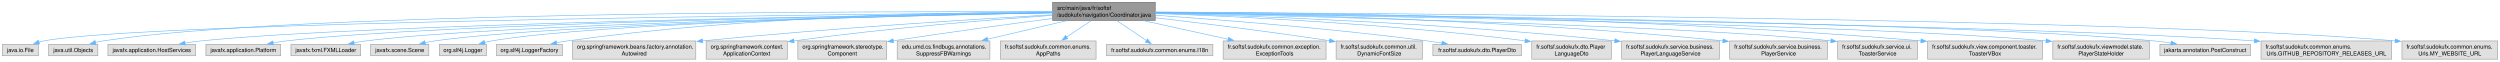
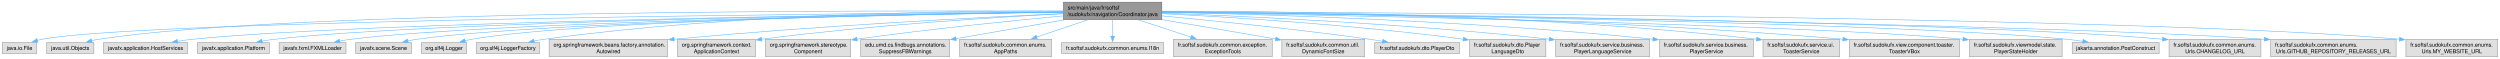
- <svg xmlns="http://www.w3.org/2000/svg" xmlns:xlink="http://www.w3.org/1999/xlink" width="4395pt" height="108pt" viewBox="0.00 0.00 4394.75 108.00">
+ <svg xmlns="http://www.w3.org/2000/svg" xmlns:xlink="http://www.w3.org/1999/xlink" width="4581pt" height="108pt" viewBox="0.00 0.00 4580.75 108.00">
  <g id="graph0" class="graph" transform="scale(1 1) rotate(0) translate(4 104)">
    <g id="Node000001" class="node">
      <g id="a_Node000001">
        <a xlink:title=" ">
-           <polygon fill="#999999" stroke="#666666" points="2026.75,-100 1846.5,-100 1846.5,-68 2026.75,-68 2026.75,-100" />
-           <text text-anchor="start" x="1854.5" y="-86.5" font-family="Helvetica,sans-Serif" font-size="10.00">src/main/java/fr/softsf</text>
-           <text text-anchor="middle" x="1936.62" y="-74.5" font-family="Helvetica,sans-Serif" font-size="10.00">/sudokufx/navigation/Coordinator.java</text>
+           <polygon fill="#999999" stroke="#666666" points="2124.75,-100 1944.5,-100 1944.5,-68 2124.75,-68 2124.75,-100" />
+           <text text-anchor="start" x="1952.5" y="-86.5" font-family="Helvetica,sans-Serif" font-size="10.00">src/main/java/fr/softsf</text>
+           <text text-anchor="middle" x="2034.62" y="-74.5" font-family="Helvetica,sans-Serif" font-size="10.00">/sudokufx/navigation/Coordinator.java</text>
        </a>
      </g>
    </g>
    <g id="Node000002" class="node">
      <g id="a_Node000002">
        <a xlink:title=" ">
          <polygon fill="#e0e0e0" stroke="#999999" points="63.25,-26 0,-26 0,-6 63.25,-6 63.25,-26" />
          <text text-anchor="middle" x="31.62" y="-12.5" font-family="Helvetica,sans-Serif" font-size="10.00">java.io.File</text>
        </a>
      </g>
    </g>
    <g id="edge1_Node000001_Node000002" class="edge">
      <g id="a_edge1_Node000001_Node000002">
        <a xlink:title=" ">
-           <path fill="none" stroke="#63b8ff" d="M1846.19,-82.24C1497,-79.06 247.41,-65.44 72.62,-32 69.82,-31.46 66.96,-30.76 64.11,-29.95" />
-           <polygon fill="#63b8ff" stroke="#63b8ff" points="65.41,-26.7 54.82,-26.91 63.24,-33.35 65.41,-26.7" />
+           <path fill="none" stroke="#63b8ff" d="M1944.08,-82.37C1583.13,-79.63 257.4,-67.22 72.62,-32 69.82,-31.47 66.96,-30.76 64.11,-29.96" />
+           <polygon fill="#63b8ff" stroke="#63b8ff" points="65.41,-26.7 54.82,-26.92 63.23,-33.35 65.41,-26.7" />
        </a>
      </g>
    </g>
    <g id="Node000003" class="node">
      <g id="a_Node000003">
        <a xlink:title=" ">
          <polygon fill="#e0e0e0" stroke="#999999" points="167.88,-26 81.38,-26 81.38,-6 167.88,-6 167.88,-26" />
          <text text-anchor="middle" x="124.62" y="-12.5" font-family="Helvetica,sans-Serif" font-size="10.00">java.util.Objects</text>
        </a>
      </g>
    </g>
    <g id="edge2_Node000001_Node000003" class="edge">
      <g id="a_edge2_Node000001_Node000003">
        <a xlink:title=" ">
-           <path fill="none" stroke="#63b8ff" d="M1846.12,-83.38C1533.91,-84.23 503.19,-82.99 176.62,-32 172.31,-31.33 167.85,-30.4 163.43,-29.34" />
-           <polygon fill="#63b8ff" stroke="#63b8ff" points="164.7,-26.06 154.13,-26.88 162.9,-32.82 164.7,-26.06" />
+           <path fill="none" stroke="#63b8ff" d="M1944.17,-83.54C1620.83,-85.02 523.19,-85.85 176.62,-32 172.31,-31.33 167.85,-30.41 163.43,-29.35" />
+           <polygon fill="#63b8ff" stroke="#63b8ff" points="164.7,-26.06 154.13,-26.88 162.9,-32.83 164.7,-26.06" />
        </a>
      </g>
    </g>
    <g id="Node000004" class="node">
      <g id="a_Node000004">
        <a xlink:title=" ">
          <polygon fill="#e0e0e0" stroke="#999999" points="339.62,-26 185.62,-26 185.62,-6 339.62,-6 339.62,-26" />
          <text text-anchor="middle" x="262.62" y="-12.5" font-family="Helvetica,sans-Serif" font-size="10.00">javafx.application.HostServices</text>
        </a>
      </g>
    </g>
    <g id="edge3_Node000001_Node000004" class="edge">
      <g id="a_edge3_Node000001_Node000004">
        <a xlink:title=" ">
-           <path fill="none" stroke="#63b8ff" d="M1846.13,-81.77C1554.64,-77.54 642.22,-62.17 348.62,-32 339.62,-31.07 330.14,-29.77 320.89,-28.3" />
-           <polygon fill="#63b8ff" stroke="#63b8ff" points="321.7,-24.89 311.27,-26.7 320.56,-31.79 321.7,-24.89" />
+           <path fill="none" stroke="#63b8ff" d="M1944.16,-81.96C1640.98,-78.23 662.27,-63.93 348.62,-32 339.62,-31.08 330.14,-29.78 320.89,-28.32" />
+           <polygon fill="#63b8ff" stroke="#63b8ff" points="321.7,-24.9 311.26,-26.72 320.56,-31.81 321.7,-24.9" />
        </a>
      </g>
    </g>
    <g id="Node000005" class="node">
      <g id="a_Node000005">
        <a xlink:title=" ">
          <polygon fill="#e0e0e0" stroke="#999999" points="489.38,-26 357.88,-26 357.88,-6 489.38,-6 489.38,-26" />
          <text text-anchor="middle" x="423.62" y="-12.5" font-family="Helvetica,sans-Serif" font-size="10.00">javafx.application.Platform</text>
        </a>
      </g>
    </g>
    <g id="edge4_Node000001_Node000005" class="edge">
      <g id="a_edge4_Node000001_Node000005">
        <a xlink:title=" ">
-           <path fill="none" stroke="#63b8ff" d="M1846.13,-81.71C1573.28,-77.51 761.32,-62.72 498.62,-32 491.27,-31.14 483.56,-29.94 475.99,-28.59" />
-           <polygon fill="#63b8ff" stroke="#63b8ff" points="476.66,-25.16 466.18,-26.74 475.36,-32.04 476.66,-25.16" />
+           <path fill="none" stroke="#63b8ff" d="M1944.07,-81.95C1658.84,-78.32 781.23,-64.73 498.62,-32 491.27,-31.15 483.55,-29.95 475.99,-28.61" />
+           <polygon fill="#63b8ff" stroke="#63b8ff" points="476.66,-25.17 466.18,-26.76 475.36,-32.05 476.66,-25.17" />
        </a>
      </g>
    </g>
    <g id="Node000006" class="node">
      <g id="a_Node000006">
        <a xlink:title=" ">
          <polygon fill="#e0e0e0" stroke="#999999" points="629.88,-26 507.38,-26 507.38,-6 629.88,-6 629.88,-26" />
          <text text-anchor="middle" x="568.62" y="-12.5" font-family="Helvetica,sans-Serif" font-size="10.00">javafx.fxml.FXMLLoader</text>
        </a>
      </g>
    </g>
    <g id="edge5_Node000001_Node000006" class="edge">
      <g id="a_edge5_Node000001_Node000006">
        <a xlink:title=" ">
-           <path fill="none" stroke="#63b8ff" d="M1846.45,-81.47C1592.2,-76.85 872.87,-61.48 638.62,-32 631.83,-31.14 624.71,-29.96 617.73,-28.63" />
-           <polygon fill="#63b8ff" stroke="#63b8ff" points="618.91,-25.3 608.42,-26.75 617.52,-32.16 618.91,-25.3" />
+           <path fill="none" stroke="#63b8ff" d="M1944.4,-81.76C1677.17,-77.77 892.68,-63.61 638.62,-32 631.83,-31.15 624.71,-29.98 617.73,-28.65" />
+           <polygon fill="#63b8ff" stroke="#63b8ff" points="618.91,-25.32 608.41,-26.77 617.52,-32.18 618.91,-25.32" />
        </a>
      </g>
    </g>
    <g id="Node000007" class="node">
      <g id="a_Node000007">
        <a xlink:title=" ">
          <polygon fill="#e0e0e0" stroke="#999999" points="749.75,-26 647.5,-26 647.5,-6 749.75,-6 749.75,-26" />
          <text text-anchor="middle" x="698.62" y="-12.5" font-family="Helvetica,sans-Serif" font-size="10.00">javafx.scene.Scene</text>
        </a>
      </g>
    </g>
    <g id="edge6_Node000001_Node000007" class="edge">
      <g id="a_edge6_Node000001_Node000007">
        <a xlink:title=" ">
-           <path fill="none" stroke="#63b8ff" d="M1846.37,-81.4C1608.62,-76.81 969.05,-61.99 759.62,-32 754.24,-31.23 748.64,-30.19 743.11,-29.01" />
-           <polygon fill="#63b8ff" stroke="#63b8ff" points="743.96,-25.62 733.43,-26.79 742.39,-32.44 743.96,-25.62" />
+           <path fill="none" stroke="#63b8ff" d="M1944.2,-81.75C1692.76,-77.88 988.71,-64.41 759.62,-32 754.24,-31.24 748.64,-30.2 743.11,-29.03" />
+           <polygon fill="#63b8ff" stroke="#63b8ff" points="743.95,-25.64 733.42,-26.81 742.39,-32.46 743.95,-25.64" />
        </a>
      </g>
    </g>
    <g id="Node000008" class="node">
      <g id="a_Node000008">
        <a xlink:title=" ">
          <polygon fill="#e0e0e0" stroke="#999999" points="851,-26 768.25,-26 768.25,-6 851,-6 851,-26" />
          <text text-anchor="middle" x="809.62" y="-12.5" font-family="Helvetica,sans-Serif" font-size="10.00">org.slf4j.Logger</text>
        </a>
      </g>
    </g>
    <g id="edge7_Node000001_Node000008" class="edge">
      <g id="a_edge7_Node000001_Node000008">
        <a xlink:title=" ">
-           <path fill="none" stroke="#63b8ff" d="M1846.31,-81.56C1622.79,-77.53 1048.29,-64.27 859.62,-32 855.76,-31.34 851.76,-30.47 847.8,-29.49" />
-           <polygon fill="#63b8ff" stroke="#63b8ff" points="848.88,-26.15 838.31,-26.88 847.02,-32.9 848.88,-26.15" />
+           <path fill="none" stroke="#63b8ff" d="M1944,-81.97C1706.09,-78.8 1067.75,-67.17 859.62,-32 855.75,-31.35 851.76,-30.48 847.8,-29.5" />
+           <polygon fill="#63b8ff" stroke="#63b8ff" points="848.87,-26.17 838.3,-26.9 847.02,-32.92 848.87,-26.17" />
        </a>
      </g>
    </g>
    <g id="Node000009" class="node">
      <g id="a_Node000009">
        <a xlink:title=" ">
          <polygon fill="#e0e0e0" stroke="#999999" points="984.5,-26 868.75,-26 868.75,-6 984.5,-6 984.5,-26" />
          <text text-anchor="middle" x="926.62" y="-12.5" font-family="Helvetica,sans-Serif" font-size="10.00">org.slf4j.LoggerFactory</text>
        </a>
      </g>
    </g>
    <g id="edge8_Node000001_Node000009" class="edge">
      <g id="a_edge8_Node000001_Node000009">
        <a xlink:title=" ">
-           <path fill="none" stroke="#63b8ff" d="M1846.33,-83.2C1677.72,-82.44 1303.91,-75.46 992.62,-32 986.59,-31.16 980.29,-30.04 974.08,-28.79" />
-           <polygon fill="#63b8ff" stroke="#63b8ff" points="975.07,-25.43 964.56,-26.76 973.61,-32.27 975.07,-25.43" />
+           <path fill="none" stroke="#63b8ff" d="M1944.24,-83.86C1762.88,-84.43 1342.09,-79.89 992.62,-32 986.59,-31.17 980.28,-30.06 974.07,-28.82" />
+           <polygon fill="#63b8ff" stroke="#63b8ff" points="975.06,-25.46 964.55,-26.79 973.6,-32.3 975.06,-25.46" />
        </a>
      </g>
    </g>
    <g id="Node000010" class="node">
      <g id="a_Node000010">
        <a xlink:title=" ">
          <polygon fill="#e0e0e0" stroke="#999999" points="1219.12,-32 1002.12,-32 1002.12,0 1219.12,0 1219.12,-32" />
          <text text-anchor="start" x="1010.12" y="-18.5" font-family="Helvetica,sans-Serif" font-size="10.00">org.springframework.beans.factory.annotation.</text>
          <text text-anchor="middle" x="1110.62" y="-6.5" font-family="Helvetica,sans-Serif" font-size="10.00">Autowired</text>
        </a>
      </g>
    </g>
    <g id="edge9_Node000001_Node000010" class="edge">
      <g id="a_edge9_Node000001_Node000010">
        <a xlink:title=" ">
-           <path fill="none" stroke="#63b8ff" d="M1846.24,-78.07C1713.69,-70.49 1458.52,-54.56 1230.75,-32.17" />
-           <polygon fill="#63b8ff" stroke="#63b8ff" points="1231.38,-28.72 1221.08,-31.22 1230.69,-35.69 1231.38,-28.72" />
+           <path fill="none" stroke="#63b8ff" d="M1944.12,-79.14C1796.96,-72.46 1496.39,-57.08 1230.99,-32.18" />
+           <polygon fill="#63b8ff" stroke="#63b8ff" points="1231.37,-28.7 1221.08,-31.25 1230.71,-35.67 1231.37,-28.7" />
        </a>
      </g>
    </g>
    <g id="Node000011" class="node">
      <g id="a_Node000011">
        <a xlink:title=" ">
          <polygon fill="#e0e0e0" stroke="#999999" points="1380,-32 1237.25,-32 1237.25,0 1380,0 1380,-32" />
          <text text-anchor="start" x="1245.25" y="-18.5" font-family="Helvetica,sans-Serif" font-size="10.00">org.springframework.context.</text>
          <text text-anchor="middle" x="1308.62" y="-6.5" font-family="Helvetica,sans-Serif" font-size="10.00">ApplicationContext</text>
        </a>
      </g>
    </g>
    <g id="edge10_Node000001_Node000011" class="edge">
      <g id="a_edge10_Node000001_Node000011">
        <a xlink:title=" ">
-           <path fill="none" stroke="#63b8ff" d="M1846.32,-77.09C1739.97,-69.56 1557.79,-54.89 1391.08,-32.11" />
-           <polygon fill="#63b8ff" stroke="#63b8ff" points="1392.01,-28.71 1381.62,-30.81 1391.05,-35.64 1392.01,-28.71" />
+           <path fill="none" stroke="#63b8ff" d="M1944.05,-78.82C1821.22,-72.49 1594.83,-58.46 1391.32,-32.12" />
+           <polygon fill="#63b8ff" stroke="#63b8ff" points="1391.98,-28.68 1381.62,-30.85 1391.08,-35.62 1391.98,-28.68" />
        </a>
      </g>
    </g>
    <g id="Node000012" class="node">
      <g id="a_Node000012">
        <a xlink:title=" ">
          <polygon fill="#e0e0e0" stroke="#999999" points="1554.75,-32 1398.5,-32 1398.5,0 1554.75,0 1554.75,-32" />
          <text text-anchor="start" x="1406.5" y="-18.5" font-family="Helvetica,sans-Serif" font-size="10.00">org.springframework.stereotype.</text>
          <text text-anchor="middle" x="1476.62" y="-6.5" font-family="Helvetica,sans-Serif" font-size="10.00">Component</text>
        </a>
      </g>
    </g>
    <g id="edge11_Node000001_Node000012" class="edge">
      <g id="a_edge11_Node000001_Node000012">
        <a xlink:title=" ">
-           <path fill="none" stroke="#63b8ff" d="M1846.05,-71.51C1773.09,-62.05 1667.6,-47.91 1565.95,-32.33" />
-           <polygon fill="#63b8ff" stroke="#63b8ff" points="1566.77,-28.91 1556.35,-30.85 1565.71,-35.83 1566.77,-28.91" />
+           <path fill="none" stroke="#63b8ff" d="M1944.12,-74.9C1851.64,-66.24 1703.63,-51.31 1566,-32.28" />
+           <polygon fill="#63b8ff" stroke="#63b8ff" points="1566.73,-28.85 1556.34,-30.93 1565.76,-35.78 1566.73,-28.85" />
        </a>
      </g>
    </g>
    <g id="Node000013" class="node">
      <g id="a_Node000013">
        <a xlink:title=" ">
          <polygon fill="#e0e0e0" stroke="#999999" points="1736.12,-32 1573.12,-32 1573.12,0 1736.12,0 1736.12,-32" />
          <text text-anchor="start" x="1581.12" y="-18.5" font-family="Helvetica,sans-Serif" font-size="10.00">edu.umd.cs.findbugs.annotations.</text>
          <text text-anchor="middle" x="1654.62" y="-6.5" font-family="Helvetica,sans-Serif" font-size="10.00">SuppressFBWarnings</text>
        </a>
      </g>
    </g>
    <g id="edge12_Node000001_Node000013" class="edge">
      <g id="a_edge12_Node000001_Node000013">
        <a xlink:title=" ">
-           <path fill="none" stroke="#63b8ff" d="M1870.51,-67.53C1829.03,-57.82 1775.36,-45.26 1731.91,-35.09" />
-           <polygon fill="#63b8ff" stroke="#63b8ff" points="1732.82,-31.71 1722.29,-32.84 1731.23,-38.52 1732.82,-31.71" />
+           <path fill="none" stroke="#63b8ff" d="M1945.53,-67.53C1885.95,-57.18 1807.72,-43.59 1747.4,-33.11" />
+           <polygon fill="#63b8ff" stroke="#63b8ff" points="1748.29,-29.72 1737.84,-31.45 1747.09,-36.61 1748.29,-29.72" />
        </a>
      </g>
    </g>
    <g id="Node000014" class="node">
      <g id="a_Node000014">
        <a xlink:title=" ">
          <polygon fill="#e0e0e0" stroke="#999999" points="1922.75,-32 1754.5,-32 1754.5,0 1922.75,0 1922.75,-32" />
          <text text-anchor="start" x="1762.5" y="-18.5" font-family="Helvetica,sans-Serif" font-size="10.00">fr.softsf.sudokufx.common.enums.</text>
          <text text-anchor="middle" x="1838.62" y="-6.5" font-family="Helvetica,sans-Serif" font-size="10.00">AppPaths</text>
        </a>
      </g>
    </g>
    <g id="edge13_Node000001_Node000014" class="edge">
      <g id="a_edge13_Node000001_Node000014">
        <a xlink:title=" ">
-           <path fill="none" stroke="#63b8ff" d="M1913.9,-67.69C1901.12,-59.09 1884.97,-48.21 1870.91,-38.74" />
-           <polygon fill="#63b8ff" stroke="#63b8ff" points="1873.08,-35.98 1862.83,-33.3 1869.17,-41.79 1873.08,-35.98" />
+           <path fill="none" stroke="#63b8ff" d="M1988.67,-67.53C1960.76,-58.13 1924.91,-46.05 1895.25,-36.07" />
+           <polygon fill="#63b8ff" stroke="#63b8ff" points="1896.66,-32.85 1886.06,-32.97 1894.42,-39.48 1896.66,-32.85" />
        </a>
      </g>
    </g>
    <g id="Node000015" class="node">
      <g id="a_Node000015">
        <a xlink:title=" ">
          <polygon fill="#e0e0e0" stroke="#999999" points="2128.12,-26 1941.12,-26 1941.12,-6 2128.12,-6 2128.12,-26" />
          <text text-anchor="middle" x="2034.62" y="-12.5" font-family="Helvetica,sans-Serif" font-size="10.00">fr.softsf.sudokufx.common.enums.I18n</text>
        </a>
      </g>
    </g>
    <g id="edge14_Node000001_Node000015" class="edge">
      <g id="a_edge14_Node000001_Node000015">
        <a xlink:title=" ">
-           <path fill="none" stroke="#63b8ff" d="M1959.35,-67.69C1974.94,-57.2 1995.56,-43.31 2011.27,-32.73" />
-           <polygon fill="#63b8ff" stroke="#63b8ff" points="2013.2,-35.65 2019.54,-27.16 2009.29,-29.84 2013.2,-35.65" />
+           <path fill="none" stroke="#63b8ff" d="M2034.62,-67.69C2034.62,-58.8 2034.62,-47.46 2034.62,-37.77" />
+           <polygon fill="#63b8ff" stroke="#63b8ff" points="2038.13,-37.83 2034.63,-27.83 2031.13,-37.83 2038.13,-37.83" />
        </a>
      </g>
    </g>
    <g id="Node000016" class="node">
      <g id="a_Node000016">
        <a xlink:title=" ">
          <polygon fill="#e0e0e0" stroke="#999999" points="2327.12,-32 2146.12,-32 2146.12,0 2327.12,0 2327.12,-32" />
          <text text-anchor="start" x="2154.12" y="-18.5" font-family="Helvetica,sans-Serif" font-size="10.00">fr.softsf.sudokufx.common.exception.</text>
          <text text-anchor="middle" x="2236.62" y="-6.5" font-family="Helvetica,sans-Serif" font-size="10.00">ExceptionTools</text>
        </a>
      </g>
    </g>
    <g id="edge15_Node000001_Node000016" class="edge">
      <g id="a_edge15_Node000001_Node000016">
        <a xlink:title=" ">
-           <path fill="none" stroke="#63b8ff" d="M2006.96,-67.53C2051.28,-57.78 2108.67,-45.15 2154.99,-34.96" />
-           <polygon fill="#63b8ff" stroke="#63b8ff" points="2155.72,-38.38 2164.73,-32.82 2154.21,-31.55 2155.72,-38.38" />
+           <path fill="none" stroke="#63b8ff" d="M2081.99,-67.53C2110.88,-58.09 2148.03,-45.95 2178.67,-35.94" />
+           <polygon fill="#63b8ff" stroke="#63b8ff" points="2179.35,-39.39 2187.77,-32.96 2177.18,-32.74 2179.35,-39.39" />
        </a>
      </g>
    </g>
    <g id="Node000017" class="node">
      <g id="a_Node000017">
        <a xlink:title=" ">
          <polygon fill="#e0e0e0" stroke="#999999" points="2496.5,-32 2344.75,-32 2344.75,0 2496.5,0 2496.5,-32" />
          <text text-anchor="start" x="2352.75" y="-18.5" font-family="Helvetica,sans-Serif" font-size="10.00">fr.softsf.sudokufx.common.util.</text>
          <text text-anchor="middle" x="2420.62" y="-6.5" font-family="Helvetica,sans-Serif" font-size="10.00">DynamicFontSize</text>
        </a>
      </g>
    </g>
    <g id="edge16_Node000001_Node000017" class="edge">
      <g id="a_edge16_Node000001_Node000017">
        <a xlink:title=" ">
-           <path fill="none" stroke="#63b8ff" d="M2026.96,-72.79C2105.53,-63.6 2222.73,-49.19 2333.59,-32.42" />
-           <polygon fill="#63b8ff" stroke="#63b8ff" points="2333.79,-35.94 2343.15,-30.97 2332.74,-29.01 2333.79,-35.94" />
+           <path fill="none" stroke="#63b8ff" d="M2125.19,-67.94C2182.38,-58.37 2258.14,-45.6 2333.51,-32.53" />
+           <polygon fill="#63b8ff" stroke="#63b8ff" points="2333.88,-36.02 2343.13,-30.86 2332.68,-29.12 2333.88,-36.02" />
        </a>
      </g>
    </g>
    <g id="Node000018" class="node">
      <g id="a_Node000018">
        <a xlink:title=" ">
          <polygon fill="#e0e0e0" stroke="#999999" points="2670.38,-26 2514.88,-26 2514.88,-6 2670.38,-6 2670.38,-26" />
          <text text-anchor="middle" x="2592.62" y="-12.5" font-family="Helvetica,sans-Serif" font-size="10.00">fr.softsf.sudokufx.dto.PlayerDto</text>
        </a>
      </g>
    </g>
    <g id="edge17_Node000001_Node000018" class="edge">
      <g id="a_edge17_Node000001_Node000018">
        <a xlink:title=" ">
-           <path fill="none" stroke="#63b8ff" d="M2027.05,-77.18C2139.5,-69.41 2337.21,-54.03 2505.62,-32 2513.87,-30.92 2522.52,-29.63 2531.04,-28.26" />
-           <polygon fill="#63b8ff" stroke="#63b8ff" points="2531.34,-31.76 2540.63,-26.67 2530.2,-24.85 2531.34,-31.76" />
+           <path fill="none" stroke="#63b8ff" d="M2125.13,-74.9C2220.11,-66.01 2373.67,-50.5 2505.62,-32 2513.36,-30.92 2521.47,-29.67 2529.49,-28.37" />
+           <polygon fill="#63b8ff" stroke="#63b8ff" points="2529.94,-31.84 2539.23,-26.75 2528.79,-24.93 2529.94,-31.84" />
        </a>
      </g>
    </g>
    <g id="Node000019" class="node">
      <g id="a_Node000019">
        <a xlink:title=" ">
          <polygon fill="#e0e0e0" stroke="#999999" points="2828.5,-32 2688.75,-32 2688.75,0 2828.5,0 2828.5,-32" />
          <text text-anchor="start" x="2696.75" y="-18.5" font-family="Helvetica,sans-Serif" font-size="10.00">fr.softsf.sudokufx.dto.Player</text>
          <text text-anchor="middle" x="2758.62" y="-6.5" font-family="Helvetica,sans-Serif" font-size="10.00">LanguageDto</text>
        </a>
      </g>
    </g>
    <g id="edge18_Node000001_Node000019" class="edge">
      <g id="a_edge18_Node000001_Node000019">
        <a xlink:title=" ">
-           <path fill="none" stroke="#63b8ff" d="M2027.03,-80.27C2165.06,-75.32 2436.77,-62.57 2677.07,-32.23" />
-           <polygon fill="#63b8ff" stroke="#63b8ff" points="2677.51,-35.7 2686.98,-30.96 2676.62,-28.75 2677.51,-35.7" />
+           <path fill="none" stroke="#63b8ff" d="M2125.22,-78.95C2248.06,-72.76 2474.48,-58.89 2677.31,-32.21" />
+           <polygon fill="#63b8ff" stroke="#63b8ff" points="2677.53,-35.72 2686.98,-30.93 2676.6,-28.78 2677.53,-35.72" />
        </a>
      </g>
    </g>
    <g id="Node000020" class="node">
      <g id="a_Node000020">
        <a xlink:title=" ">
          <polygon fill="#e0e0e0" stroke="#999999" points="3018.62,-32 2846.62,-32 2846.62,0 3018.62,0 3018.62,-32" />
          <text text-anchor="start" x="2854.62" y="-18.5" font-family="Helvetica,sans-Serif" font-size="10.00">fr.softsf.sudokufx.service.business.</text>
          <text text-anchor="middle" x="2932.62" y="-6.5" font-family="Helvetica,sans-Serif" font-size="10.00">PlayerLanguageService</text>
        </a>
      </g>
    </g>
    <g id="edge19_Node000001_Node000020" class="edge">
      <g id="a_edge19_Node000001_Node000020">
        <a xlink:title=" ">
-           <path fill="none" stroke="#63b8ff" d="M2027.03,-80.87C2187.64,-76.44 2533.45,-63.93 2835.05,-32.21" />
-           <polygon fill="#63b8ff" stroke="#63b8ff" points="2835.13,-35.72 2844.7,-31.18 2834.39,-28.76 2835.13,-35.72" />
+           <path fill="none" stroke="#63b8ff" d="M2125.18,-80C2272.03,-74.53 2571.43,-60.84 2834.87,-32.24" />
+           <polygon fill="#63b8ff" stroke="#63b8ff" points="2835.14,-35.73 2844.7,-31.16 2834.38,-28.77 2835.14,-35.73" />
        </a>
      </g>
    </g>
    <g id="Node000021" class="node">
      <g id="a_Node000021">
        <a xlink:title=" ">
          <polygon fill="#e0e0e0" stroke="#999999" points="3208.62,-32 3036.62,-32 3036.62,0 3208.62,0 3208.62,-32" />
          <text text-anchor="start" x="3044.62" y="-18.5" font-family="Helvetica,sans-Serif" font-size="10.00">fr.softsf.sudokufx.service.business.</text>
          <text text-anchor="middle" x="3122.62" y="-6.5" font-family="Helvetica,sans-Serif" font-size="10.00">PlayerService</text>
        </a>
      </g>
    </g>
    <g id="edge20_Node000001_Node000021" class="edge">
      <g id="a_edge20_Node000001_Node000021">
        <a xlink:title=" ">
-           <path fill="none" stroke="#63b8ff" d="M2027.04,-82.13C2212.35,-79.61 2648.81,-69.94 3024.82,-32.21" />
-           <polygon fill="#63b8ff" stroke="#63b8ff" points="3025.11,-35.7 3034.7,-31.21 3024.4,-28.73 3025.11,-35.7" />
+           <path fill="none" stroke="#63b8ff" d="M2125.24,-81.54C2298.26,-78.04 2687.78,-66.82 3025.23,-32.18" />
+           <polygon fill="#63b8ff" stroke="#63b8ff" points="3025.12,-35.71 3034.7,-31.2 3024.4,-28.75 3025.12,-35.71" />
        </a>
      </g>
    </g>
    <g id="Node000022" class="node">
      <g id="a_Node000022">
        <a xlink:title=" ">
          <polygon fill="#e0e0e0" stroke="#999999" points="3366.88,-32 3226.38,-32 3226.38,0 3366.88,0 3366.88,-32" />
          <text text-anchor="start" x="3234.38" y="-18.5" font-family="Helvetica,sans-Serif" font-size="10.00">fr.softsf.sudokufx.service.ui.</text>
          <text text-anchor="middle" x="3296.62" y="-6.5" font-family="Helvetica,sans-Serif" font-size="10.00">ToasterService</text>
        </a>
      </g>
    </g>
    <g id="edge21_Node000001_Node000022" class="edge">
      <g id="a_edge21_Node000001_Node000022">
        <a xlink:title=" ">
-           <path fill="none" stroke="#63b8ff" d="M2026.94,-81.14C2275.15,-75.77 2965.22,-58.91 3214.87,-32.17" />
-           <polygon fill="#63b8ff" stroke="#63b8ff" points="3215.01,-35.68 3224.56,-31.1 3214.24,-28.72 3215.01,-35.68" />
+           <path fill="none" stroke="#63b8ff" d="M2125.14,-83.55C2321.87,-83.77 2803.22,-79.09 3214.83,-32.21" />
+           <polygon fill="#63b8ff" stroke="#63b8ff" points="3215.03,-35.71 3224.56,-31.09 3214.23,-28.76 3215.03,-35.71" />
        </a>
      </g>
    </g>
    <g id="Node000023" class="node">
      <g id="a_Node000023">
        <a xlink:title=" ">
          <polygon fill="#e0e0e0" stroke="#999999" points="3586.62,-32 3384.62,-32 3384.62,0 3586.62,0 3586.62,-32" />
          <text text-anchor="start" x="3392.62" y="-18.5" font-family="Helvetica,sans-Serif" font-size="10.00">fr.softsf.sudokufx.view.component.toaster.</text>
          <text text-anchor="middle" x="3485.62" y="-6.5" font-family="Helvetica,sans-Serif" font-size="10.00">ToasterVBox</text>
        </a>
      </g>
    </g>
    <g id="edge22_Node000001_Node000023" class="edge">
      <g id="a_edge22_Node000001_Node000023">
        <a xlink:title=" ">
-           <path fill="none" stroke="#63b8ff" d="M2026.9,-82.93C2252.27,-82.09 2857.94,-75.69 3372.99,-32.16" />
-           <polygon fill="#63b8ff" stroke="#63b8ff" points="3373.2,-35.66 3382.86,-31.32 3372.6,-28.68 3373.2,-35.66" />
+           <path fill="none" stroke="#63b8ff" d="M2125.07,-82.6C2339.81,-80.99 2897.39,-72.96 3373.15,-32.16" />
+           <polygon fill="#63b8ff" stroke="#63b8ff" points="3373.2,-35.66 3382.86,-31.32 3372.6,-28.69 3373.2,-35.66" />
        </a>
      </g>
    </g>
    <g id="Node000024" class="node">
      <g id="a_Node000024">
        <a xlink:title=" ">
          <polygon fill="#e0e0e0" stroke="#999999" points="3774.5,-32 3604.75,-32 3604.75,0 3774.5,0 3774.5,-32" />
          <text text-anchor="start" x="3612.75" y="-18.5" font-family="Helvetica,sans-Serif" font-size="10.00">fr.softsf.sudokufx.viewmodel.state.</text>
          <text text-anchor="middle" x="3689.62" y="-6.5" font-family="Helvetica,sans-Serif" font-size="10.00">PlayerStateHolder</text>
        </a>
      </g>
    </g>
    <g id="edge23_Node000001_Node000024" class="edge">
      <g id="a_edge23_Node000001_Node000024">
        <a xlink:title=" ">
-           <path fill="none" stroke="#63b8ff" d="M2027.19,-81.74C2323.73,-77.38 3264.92,-61.59 3592.97,-32.14" />
-           <polygon fill="#63b8ff" stroke="#63b8ff" points="3593.24,-35.63 3602.87,-31.23 3592.59,-28.66 3593.24,-35.63" />
+           <path fill="none" stroke="#63b8ff" d="M2125.08,-81.54C2409.67,-76.71 3285.58,-60.02 3593.24,-32.12" />
+           <polygon fill="#63b8ff" stroke="#63b8ff" points="3593.24,-35.64 3602.87,-31.22 3592.59,-28.67 3593.24,-35.64" />
        </a>
      </g>
    </g>
    <g id="Node000025" class="node">
      <g id="a_Node000025">
        <a xlink:title=" ">
          <polygon fill="#e0e0e0" stroke="#999999" points="3952.25,-26 3793,-26 3793,-6 3952.25,-6 3952.25,-26" />
          <text text-anchor="middle" x="3872.62" y="-12.5" font-family="Helvetica,sans-Serif" font-size="10.00">jakarta.annotation.PostConstruct</text>
        </a>
      </g>
    </g>
    <g id="edge24_Node000001_Node000025" class="edge">
      <g id="a_edge24_Node000001_Node000025">
        <a xlink:title=" ">
-           <path fill="none" stroke="#63b8ff" d="M2027.21,-82.17C2349.09,-78.97 3436.92,-65.84 3783.62,-32 3793.04,-31.08 3802.97,-29.76 3812.64,-28.28" />
-           <polygon fill="#63b8ff" stroke="#63b8ff" points="3813.01,-31.77 3822.33,-26.72 3811.9,-24.85 3813.01,-31.77" />
+           <path fill="none" stroke="#63b8ff" d="M2125.2,-82.01C2435.87,-78.35 3457.03,-64.13 3783.62,-32 3793.04,-31.07 3802.96,-29.75 3812.63,-28.27" />
+           <polygon fill="#63b8ff" stroke="#63b8ff" points="3813.01,-31.75 3822.33,-26.71 3811.9,-24.84 3813.01,-31.75" />
        </a>
      </g>
    </g>
    <g id="Node000026" class="node">
      <g id="a_Node000026">
        <a xlink:title=" ">
-           <polygon fill="#e0e0e0" stroke="#999999" points="4200.5,-32 3970.75,-32 3970.75,0 4200.5,0 4200.5,-32" />
-           <text text-anchor="start" x="3978.75" y="-18.5" font-family="Helvetica,sans-Serif" font-size="10.00">fr.softsf.sudokufx.common.enums.</text>
-           <text text-anchor="middle" x="4085.62" y="-6.5" font-family="Helvetica,sans-Serif" font-size="10.00">Urls.GITHUB_REPOSITORY_RELEASES_URL</text>
+           <polygon fill="#e0e0e0" stroke="#999999" points="4138.75,-32 3970.5,-32 3970.5,0 4138.75,0 4138.75,-32" />
+           <text text-anchor="start" x="3978.5" y="-18.5" font-family="Helvetica,sans-Serif" font-size="10.00">fr.softsf.sudokufx.common.enums.</text>
+           <text text-anchor="middle" x="4054.62" y="-6.5" font-family="Helvetica,sans-Serif" font-size="10.00">Urls.CHANGELOG_URL</text>
        </a>
      </g>
    </g>
    <g id="edge25_Node000001_Node000026" class="edge">
      <g id="a_edge25_Node000001_Node000026">
        <a xlink:title=" ">
-           <path fill="none" stroke="#63b8ff" d="M2027.23,-81.87C2365.41,-77.46 3554.62,-60.33 3959.04,-32.12" />
-           <polygon fill="#63b8ff" stroke="#63b8ff" points="3959.25,-35.62 3968.97,-31.41 3958.75,-28.63 3959.25,-35.62" />
+           <path fill="none" stroke="#63b8ff" d="M2125.1,-82.21C2452.45,-79.1 3575.53,-66.22 3958.65,-32.17" />
+           <polygon fill="#63b8ff" stroke="#63b8ff" points="3958.89,-35.67 3968.53,-31.27 3958.26,-28.69 3958.89,-35.67" />
        </a>
      </g>
    </g>
    <g id="Node000027" class="node">
      <g id="a_Node000027">
        <a xlink:title=" ">
-           <polygon fill="#e0e0e0" stroke="#999999" points="4386.75,-32 4218.5,-32 4218.5,0 4386.75,0 4386.75,-32" />
-           <text text-anchor="start" x="4226.5" y="-18.5" font-family="Helvetica,sans-Serif" font-size="10.00">fr.softsf.sudokufx.common.enums.</text>
-           <text text-anchor="middle" x="4302.62" y="-6.5" font-family="Helvetica,sans-Serif" font-size="10.00">Urls.MY_WEBSITE_URL</text>
+           <polygon fill="#e0e0e0" stroke="#999999" points="4386.5,-32 4156.75,-32 4156.75,0 4386.5,0 4386.5,-32" />
+           <text text-anchor="start" x="4164.75" y="-18.5" font-family="Helvetica,sans-Serif" font-size="10.00">fr.softsf.sudokufx.common.enums.</text>
+           <text text-anchor="middle" x="4271.62" y="-6.5" font-family="Helvetica,sans-Serif" font-size="10.00">Urls.GITHUB_REPOSITORY_RELEASES_URL</text>
        </a>
      </g>
    </g>
    <g id="edge26_Node000001_Node000027" class="edge">
      <g id="a_edge26_Node000001_Node000027">
        <a xlink:title=" ">
-           <path fill="none" stroke="#63b8ff" d="M2027.18,-82.63C2391.5,-80.9 3752.06,-71.9 4206.81,-32.15" />
-           <polygon fill="#63b8ff" stroke="#63b8ff" points="4206.88,-35.66 4216.53,-31.28 4206.26,-28.69 4206.88,-35.66" />
+           <path fill="none" stroke="#63b8ff" d="M2125.24,-81.98C2472.89,-77.87 3722.52,-61.42 4145.13,-32.11" />
+           <polygon fill="#63b8ff" stroke="#63b8ff" points="4145.25,-35.62 4154.97,-31.42 4144.75,-28.63 4145.25,-35.62" />
+         </a>
+       </g>
+     </g>
+     <g id="Node000028" class="node">
+       <g id="a_Node000028">
+         <a xlink:title=" ">
+           <polygon fill="#e0e0e0" stroke="#999999" points="4572.75,-32 4404.5,-32 4404.5,0 4572.75,0 4572.75,-32" />
+           <text text-anchor="start" x="4412.5" y="-18.5" font-family="Helvetica,sans-Serif" font-size="10.00">fr.softsf.sudokufx.common.enums.</text>
+           <text text-anchor="middle" x="4488.62" y="-6.5" font-family="Helvetica,sans-Serif" font-size="10.00">Urls.MY_WEBSITE_URL</text>
+         </a>
+       </g>
+     </g>
+     <g id="edge27_Node000001_Node000028" class="edge">
+       <g id="a_edge27_Node000001_Node000028">
+         <a xlink:title=" ">
+           <path fill="none" stroke="#63b8ff" d="M2125.15,-82.72C2498.33,-81.31 3919.51,-73.35 4392.7,-32.16" />
+           <polygon fill="#63b8ff" stroke="#63b8ff" points="4392.88,-35.66 4402.53,-31.29 4392.26,-28.69 4392.88,-35.66" />
        </a>
      </g>
    </g>
  </g>
</svg>
